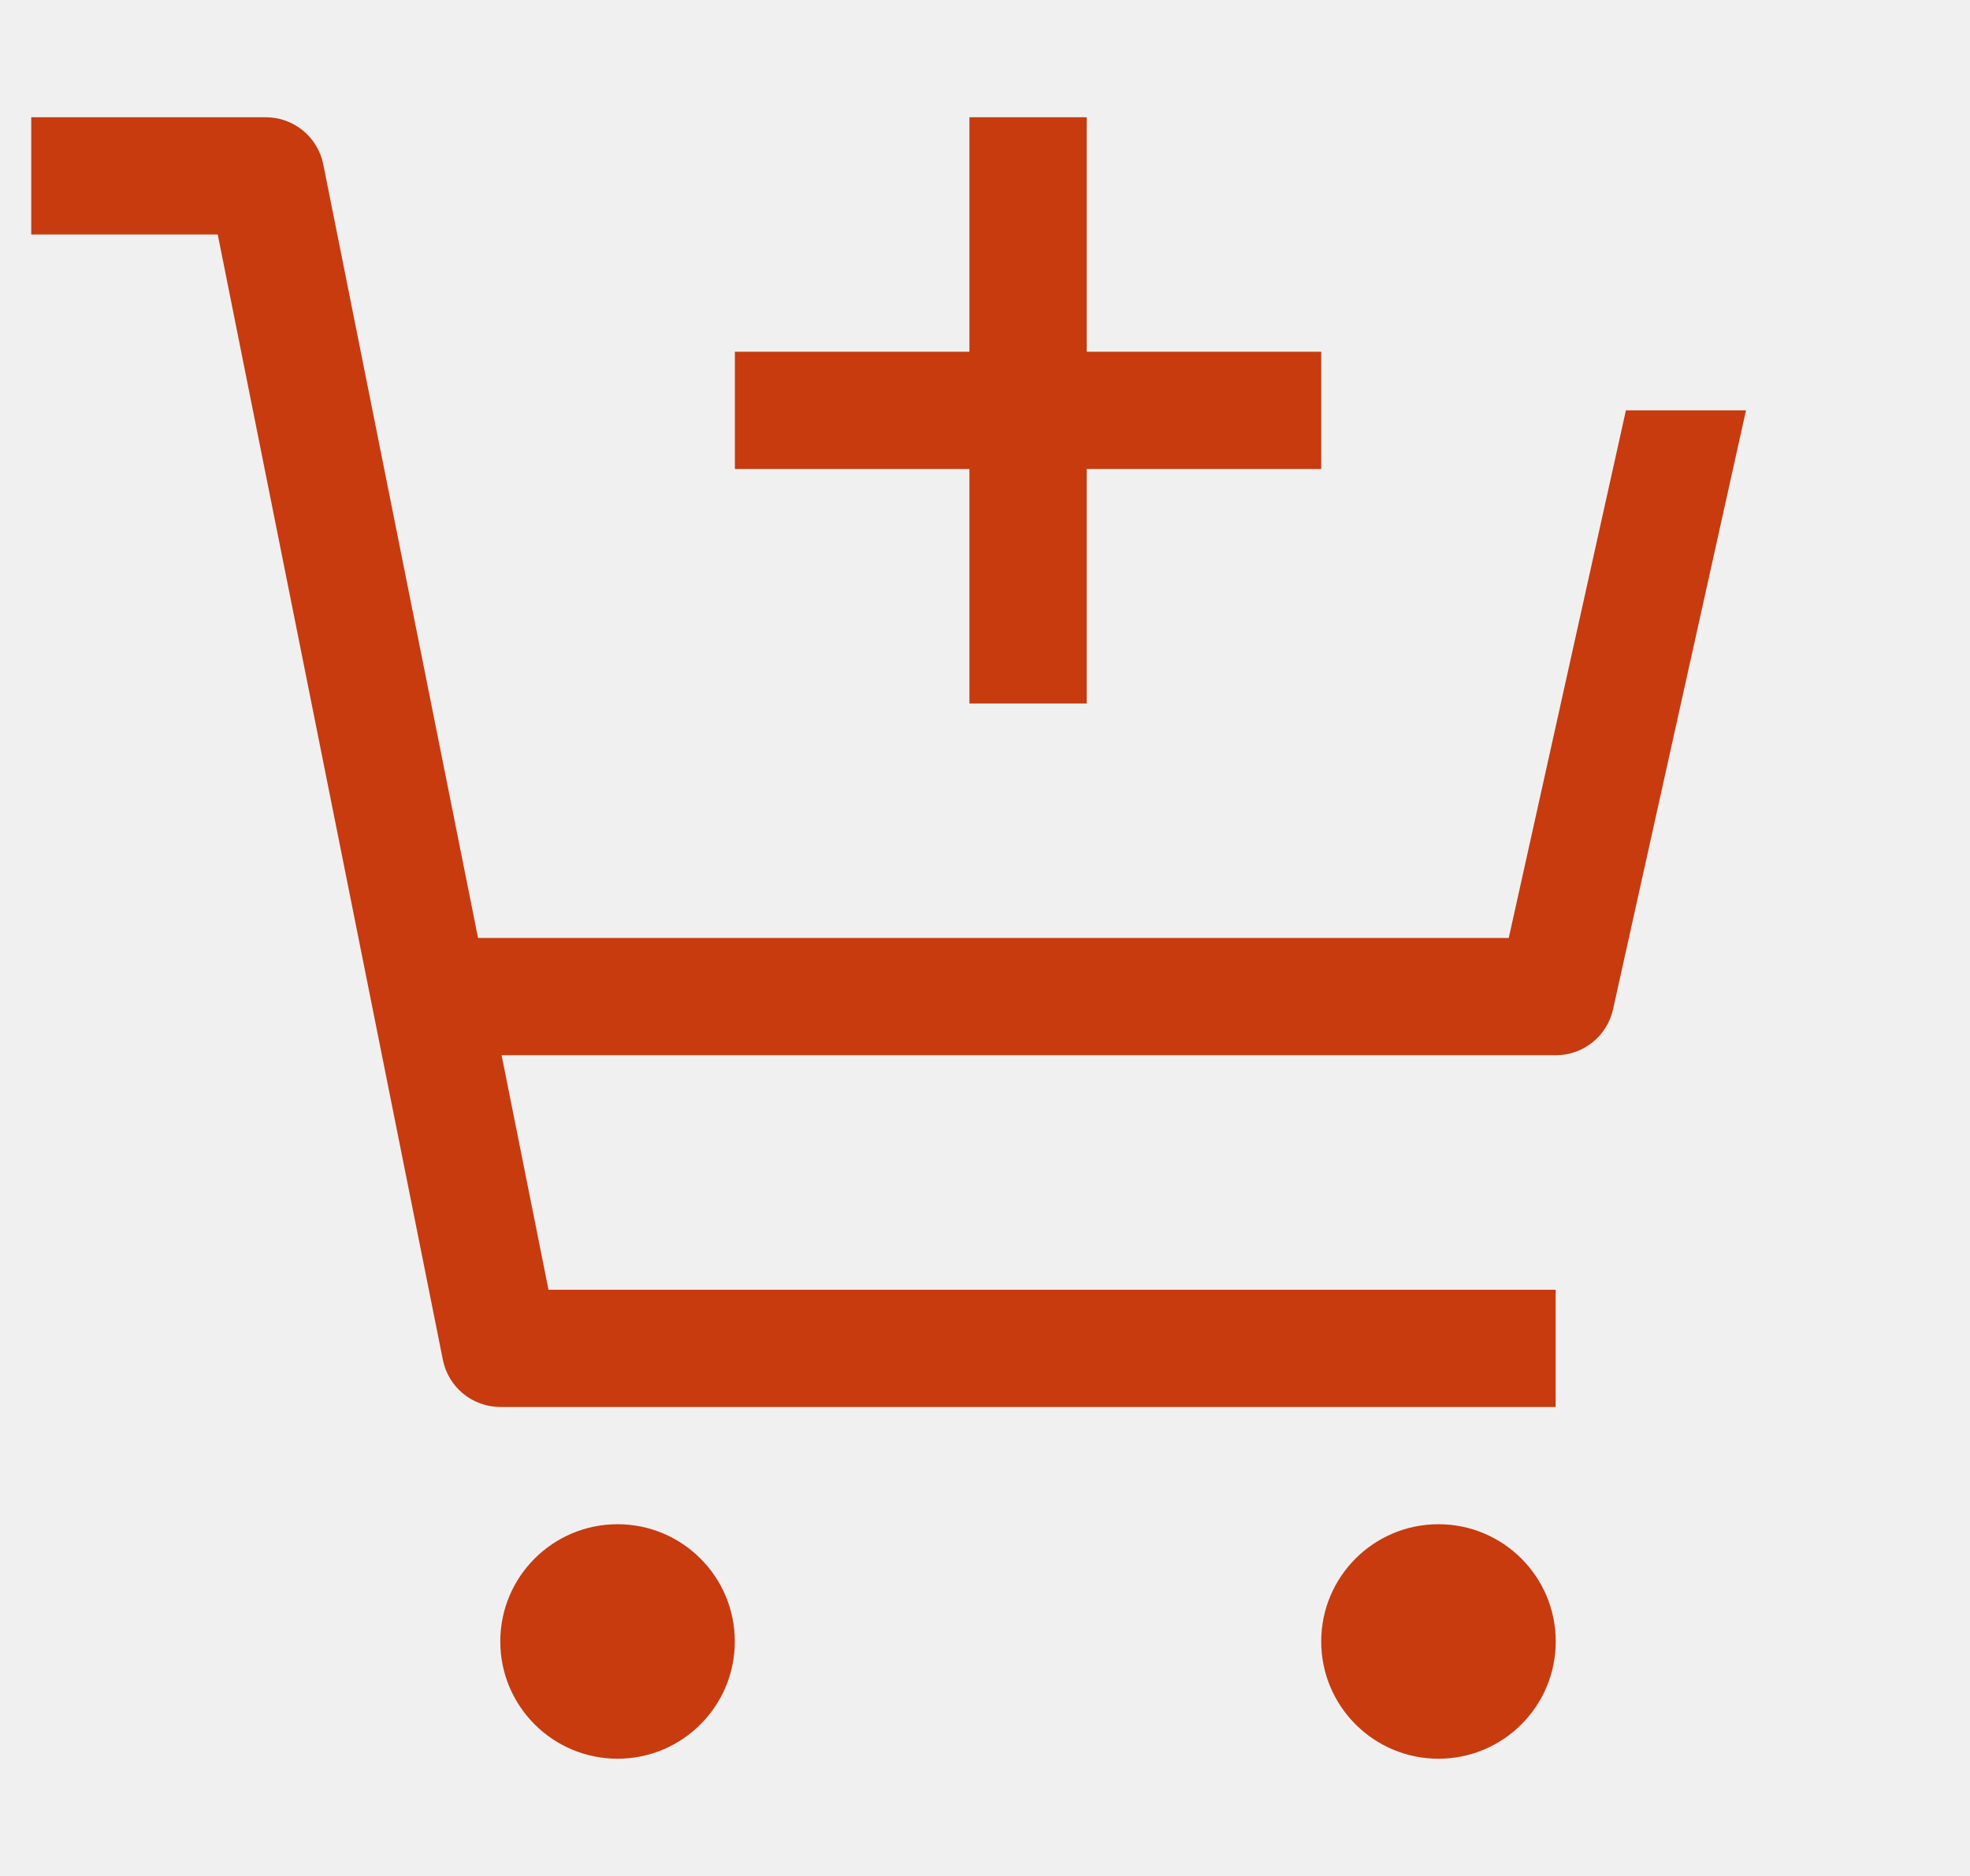
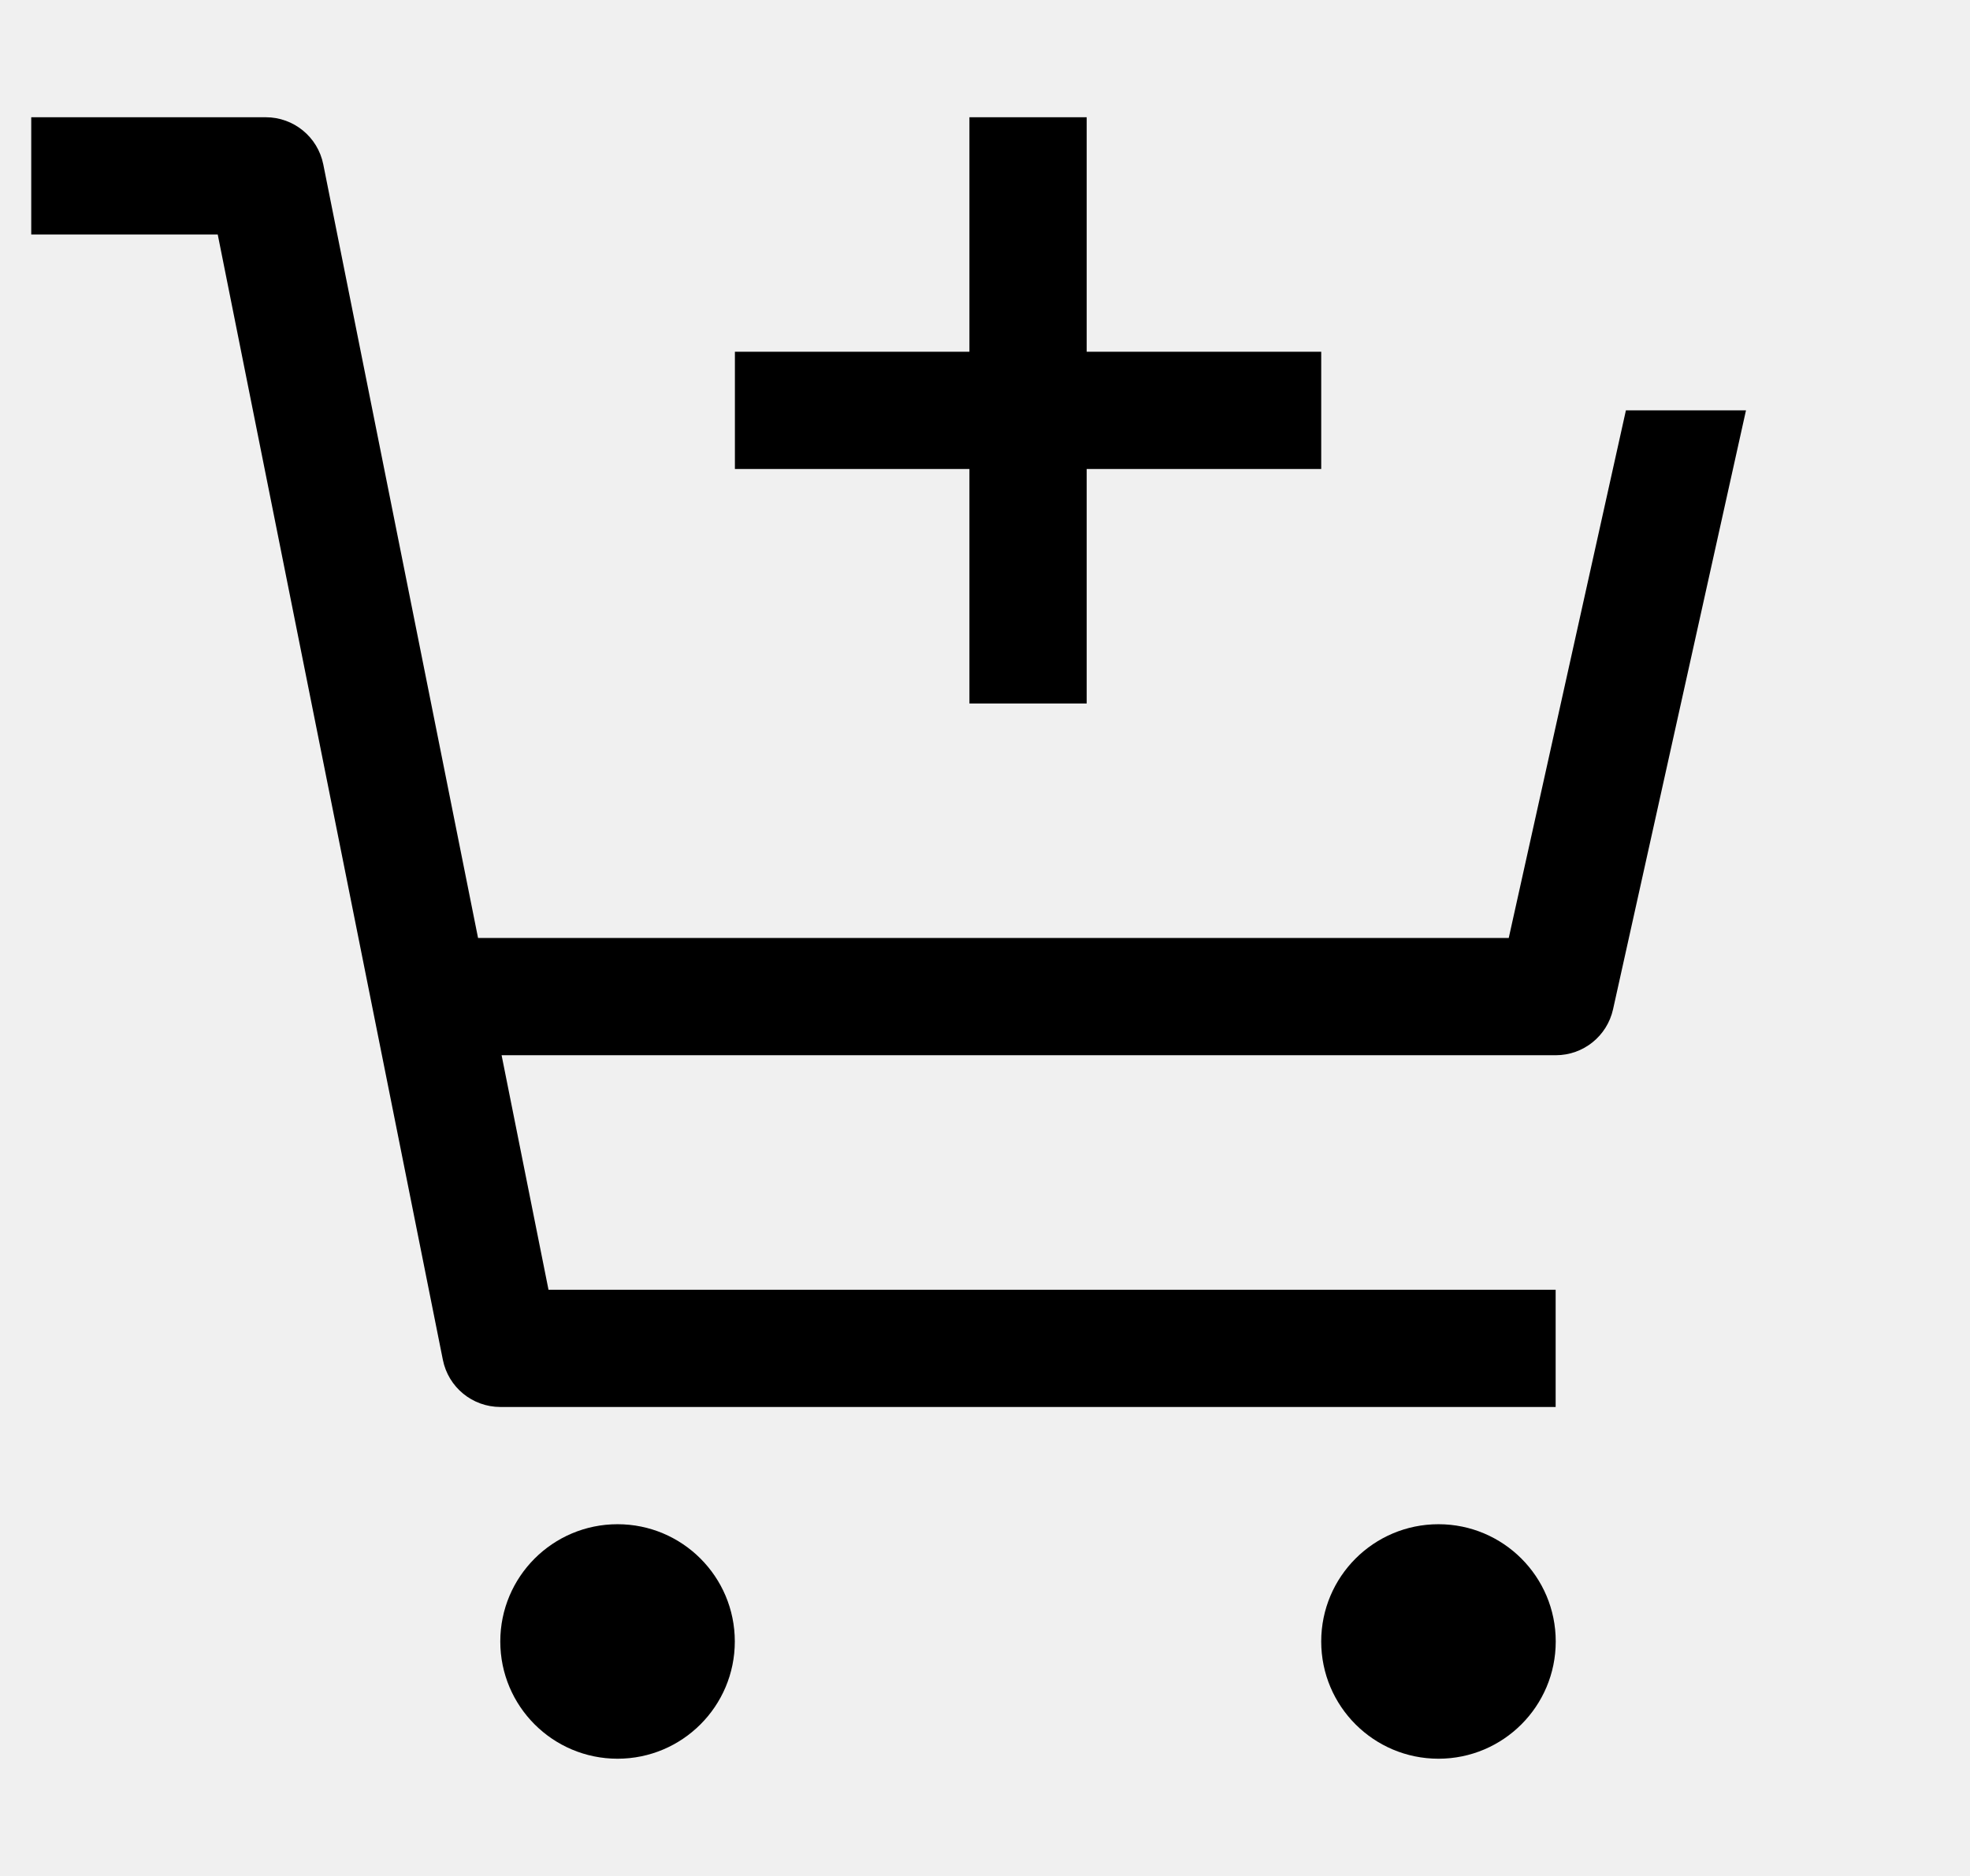
<svg xmlns="http://www.w3.org/2000/svg" width="21" height="20" fill="none" viewBox="0 0 21 20">
-   <g fill="#C73B0F" clip-path="url(#a)">
+   <g fill="currentColor" clip-path="url(#a)">
    <path d="M6.583 18.75a1.25 1.25 0 1 0 0-2.5 1.25 1.25 0 0 0 0 2.5ZM15.334 18.75a1.25 1.25 0 1 0 0-2.5 1.25 1.25 0 0 0 0 2.5ZM3.446 1.752a.625.625 0 0 0-.613-.502h-2.5V2.5h1.988l2.4 11.998a.625.625 0 0 0 .612.502h11.25v-1.25H5.847l-.5-2.5h11.238a.625.625 0 0 0 .61-.49l1.417-6.385h-1.28L16.083 10H5.096l-1.65-8.248Z" />
    <path d="M11.584 3.75v-2.5h-1.25v2.5h-2.5V5h2.5v2.5h1.25V5h2.5V3.75h-2.5Z" />
  </g>
  <defs>
    <clipPath id="a">
-       <path fill="#fff" d="M.333 0h20v20h-20z" />
+       <path fill="currentColor" d="M.333 0h20v20h-20z" />
    </clipPath>
  </defs>
</svg>
